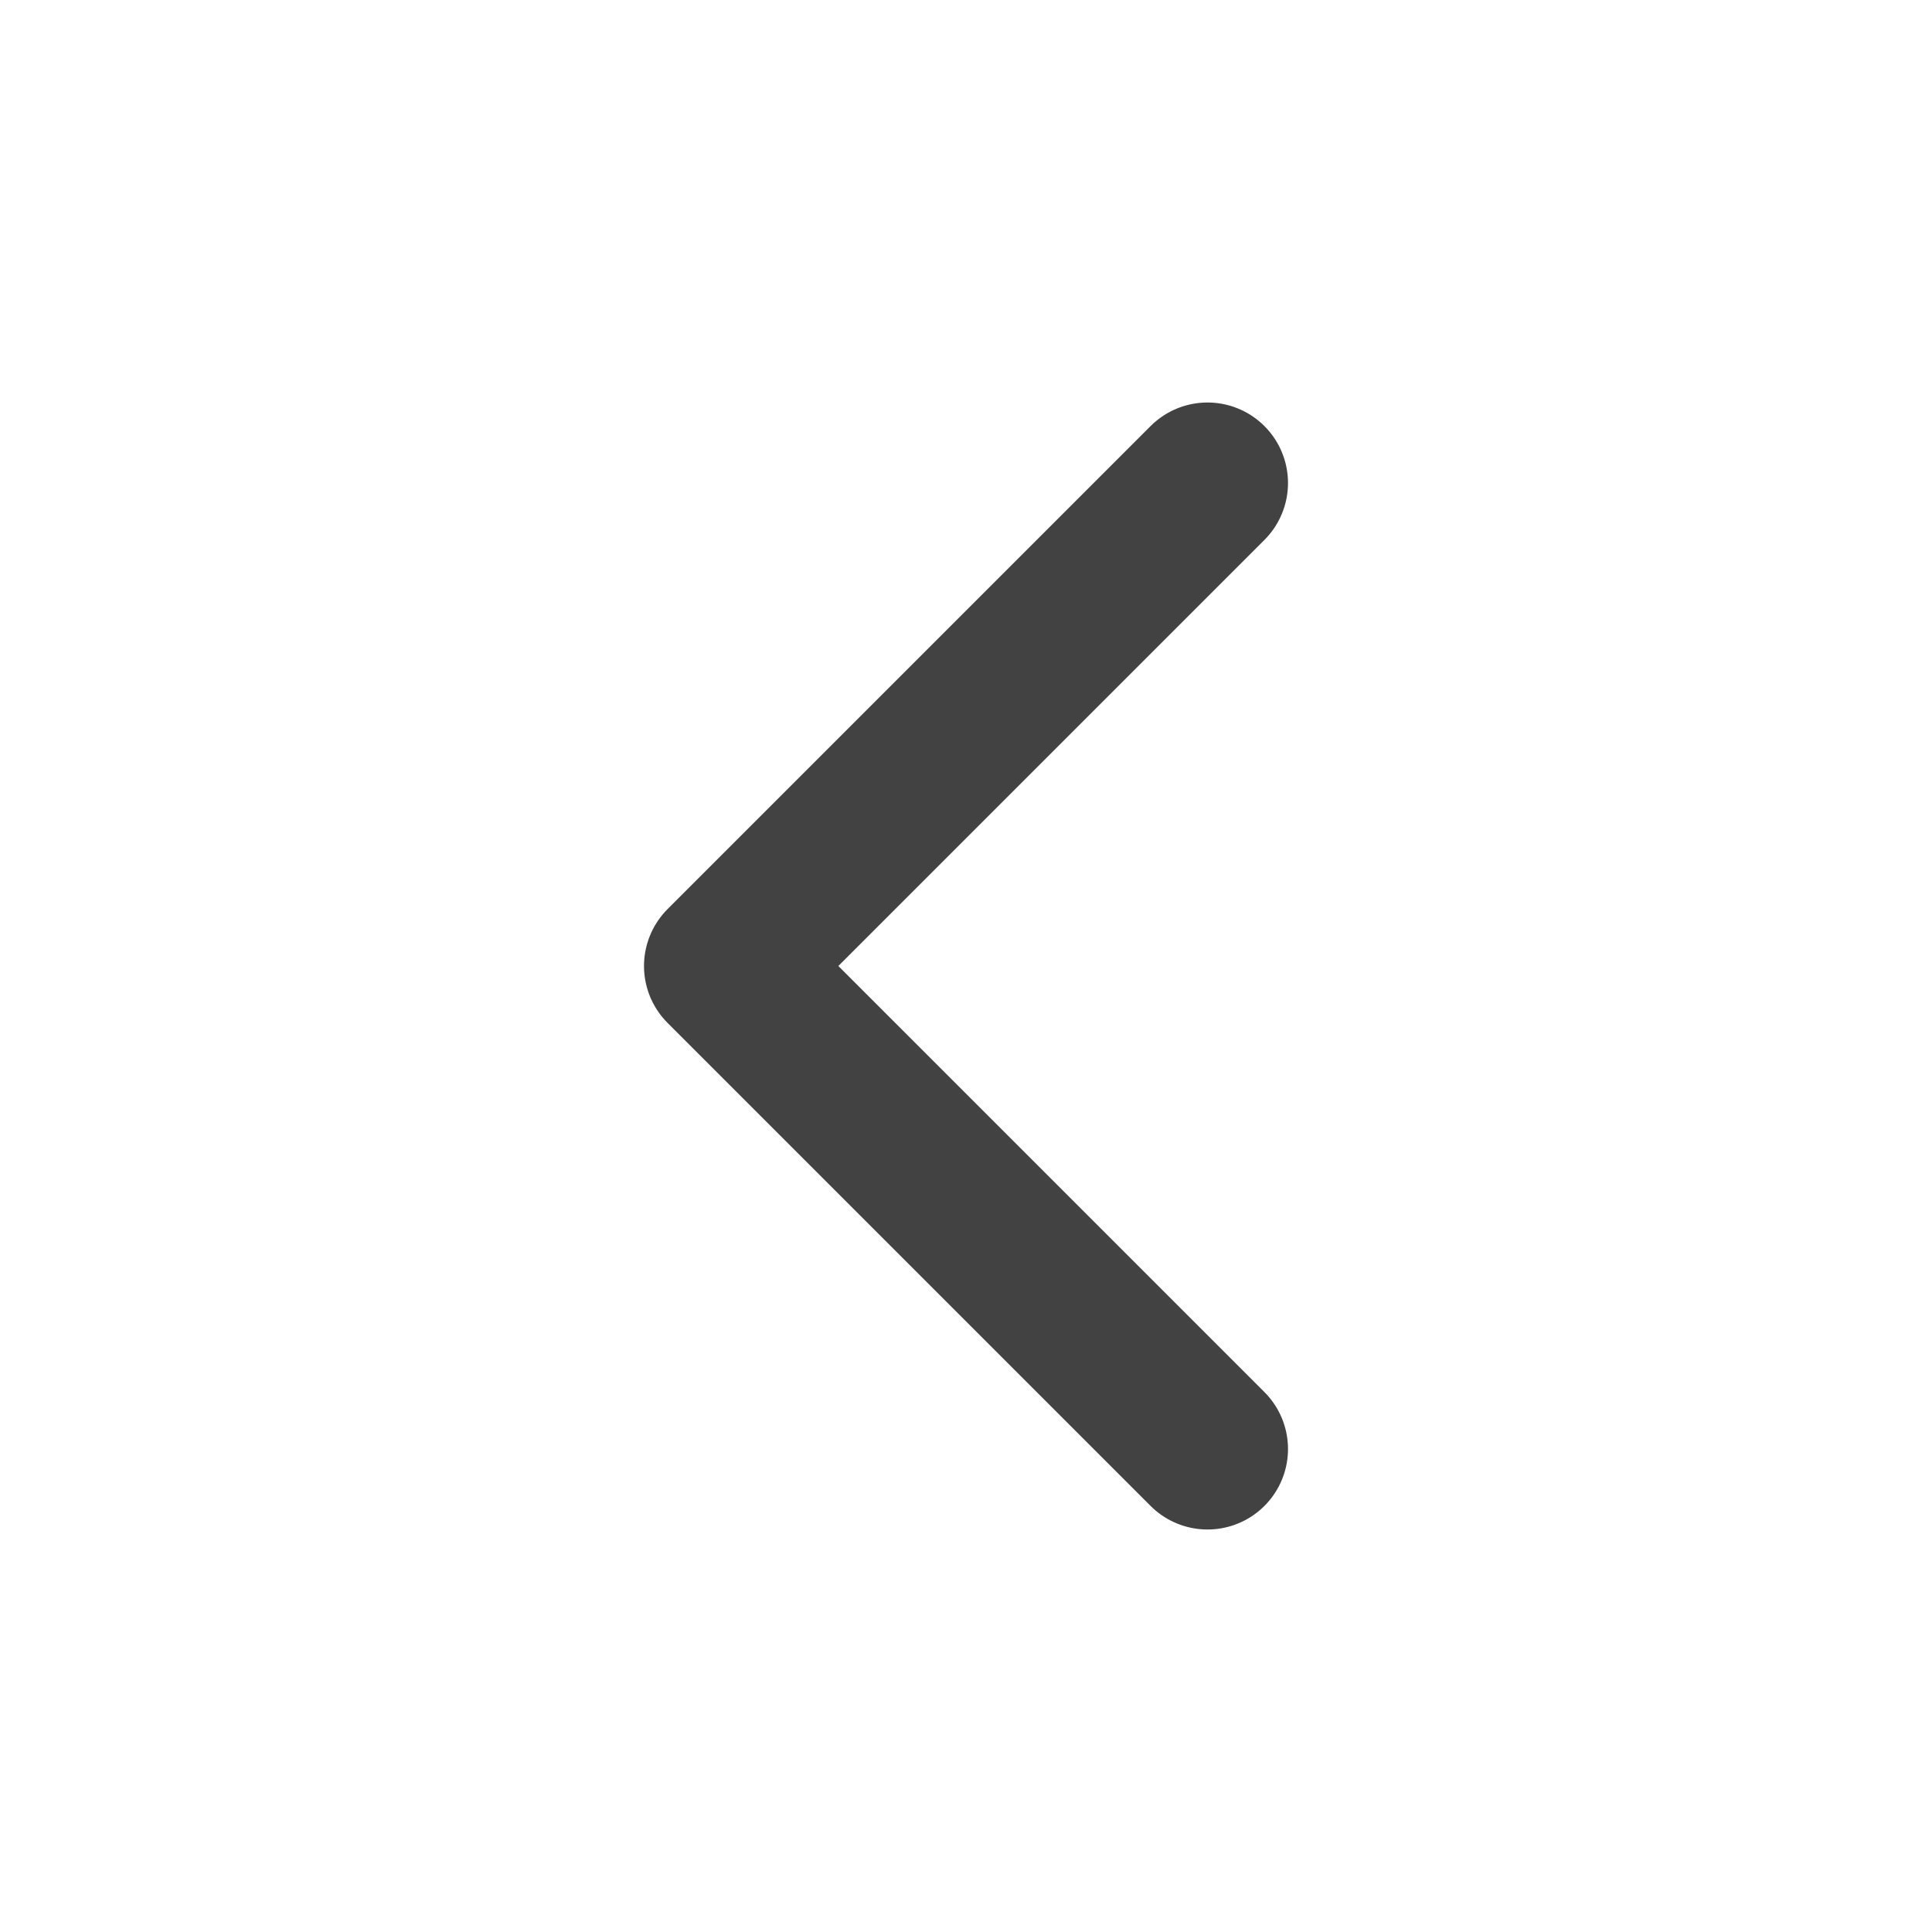
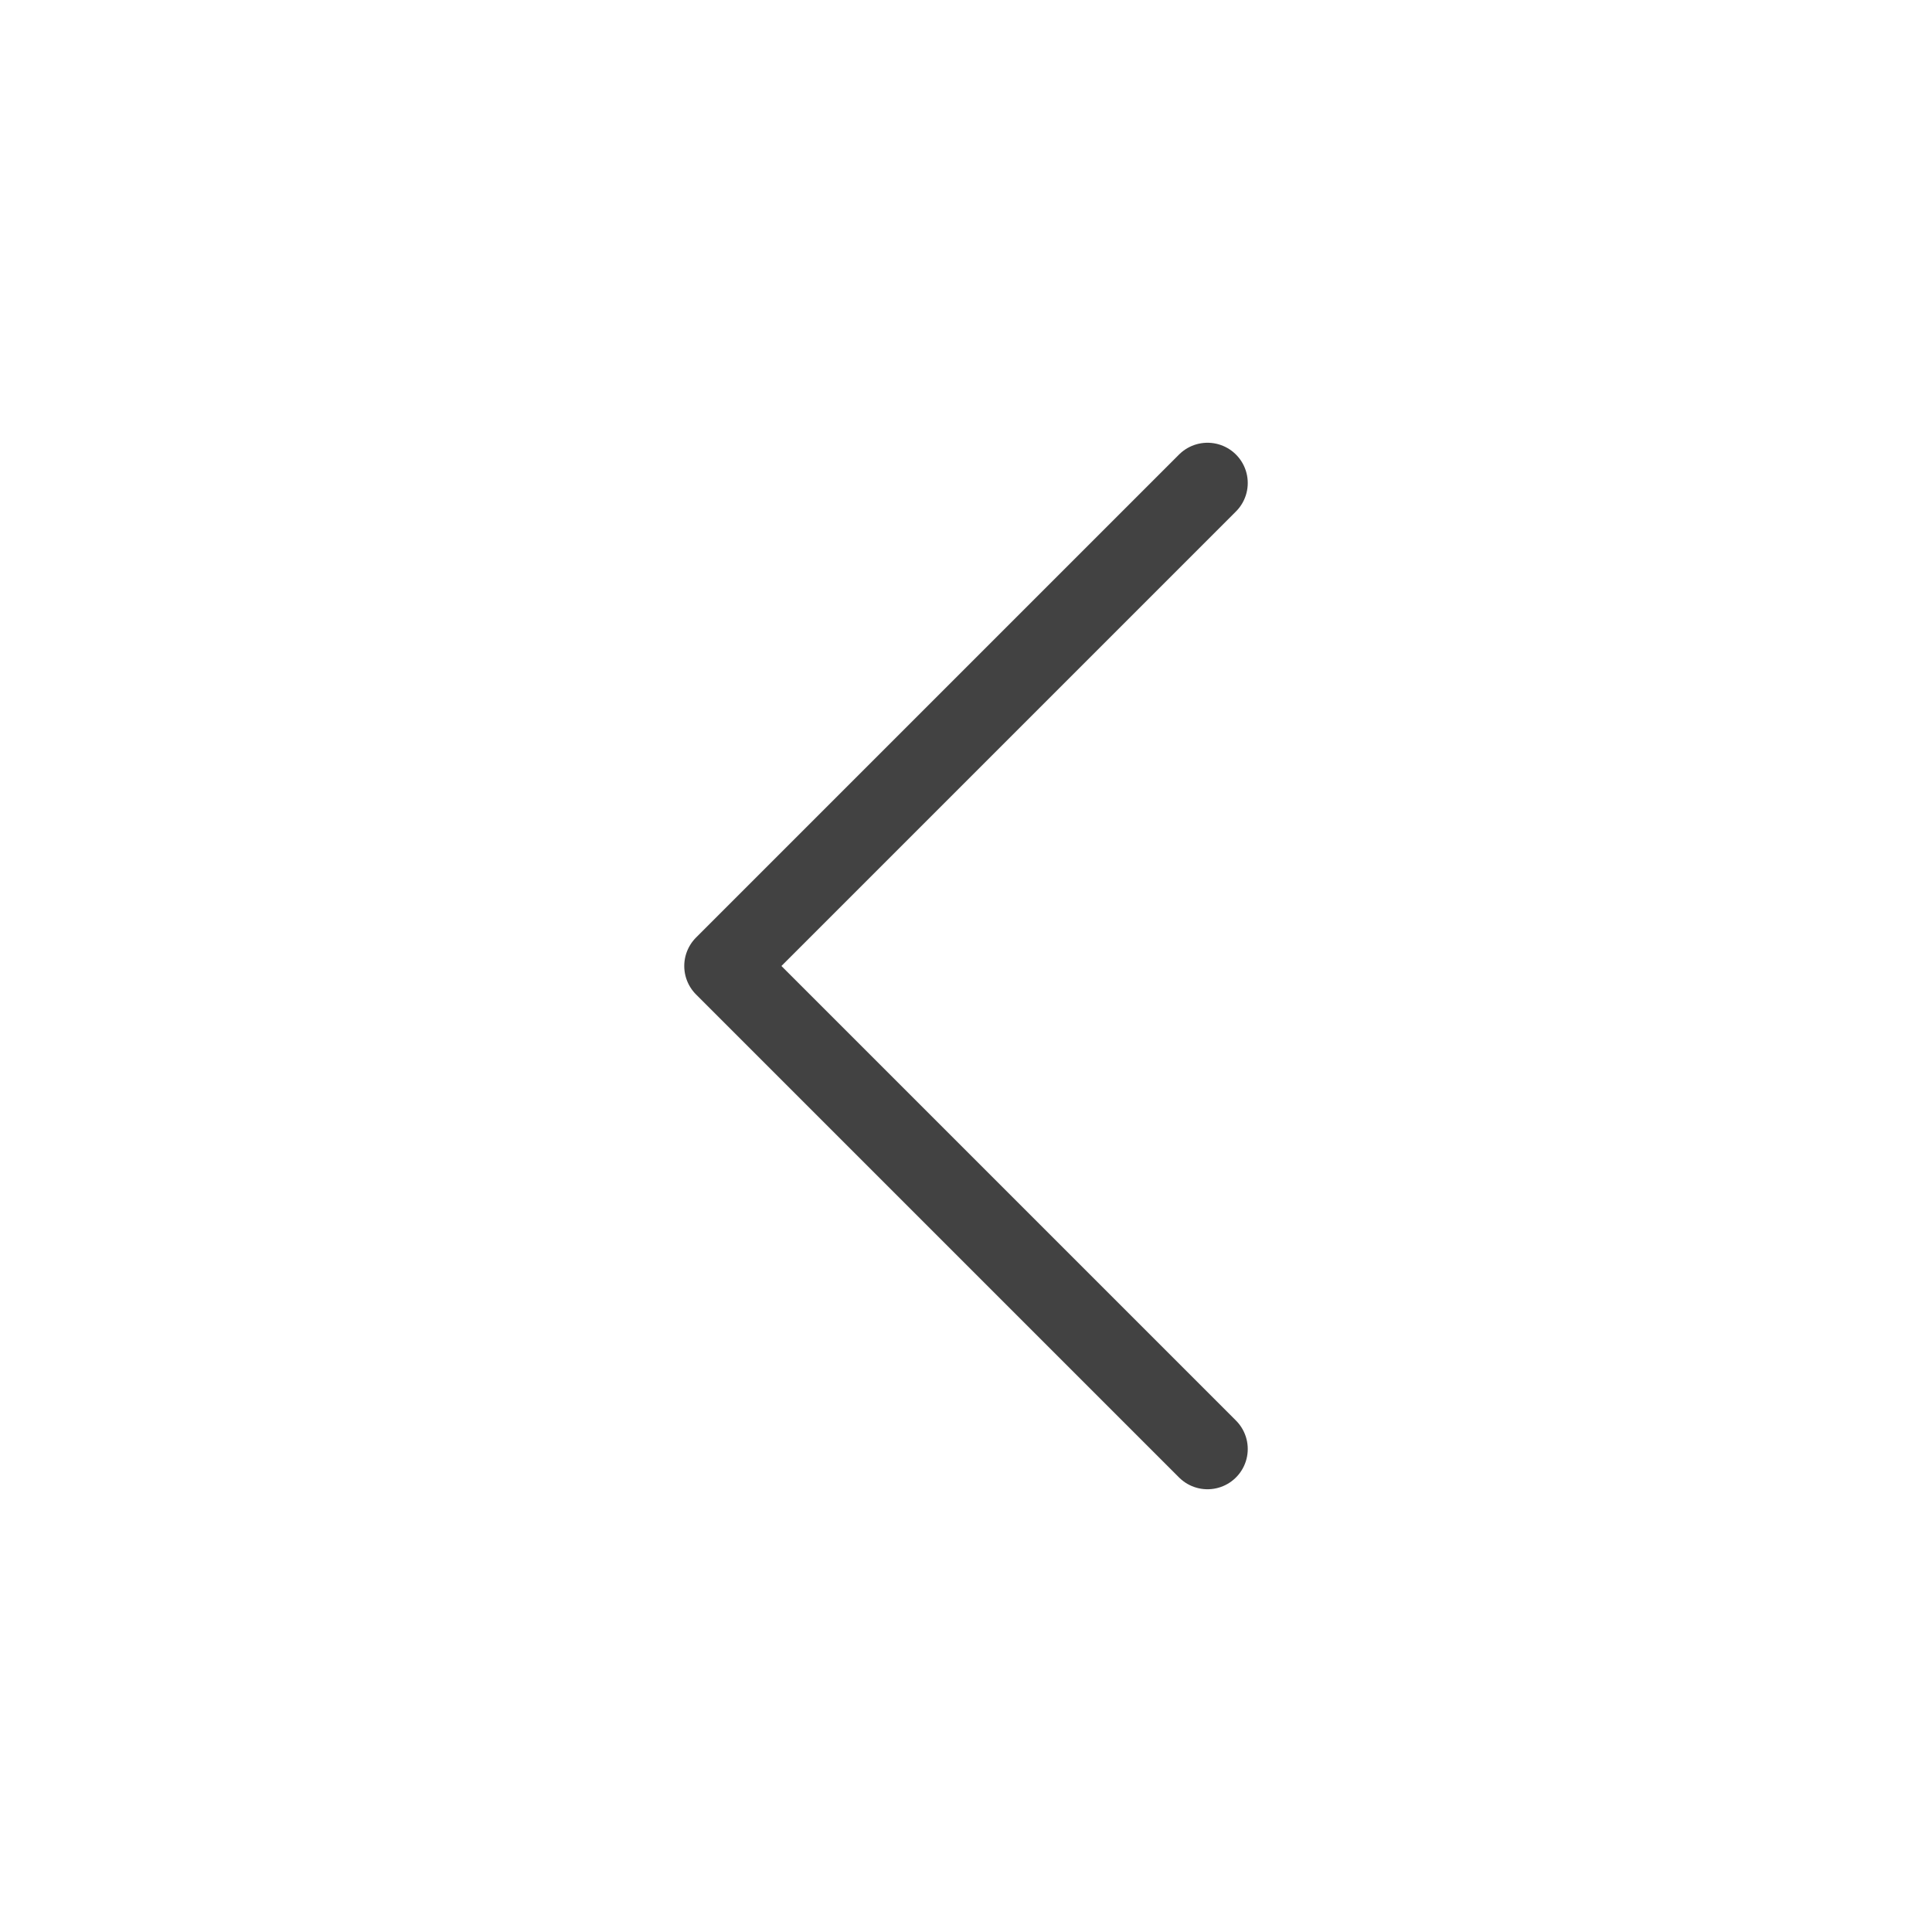
<svg xmlns="http://www.w3.org/2000/svg" width="24" height="24" viewBox="0 0 24 24" fill="none">
-   <path d="M15 18L9 12L15 6" stroke="#424242" stroke-width="2" stroke-linecap="round" stroke-linejoin="round" />
+   <path d="M15 18L9 12L15 6" stroke="#424242" stroke-width="current" stroke-linecap="round" stroke-linejoin="round" />
</svg>
